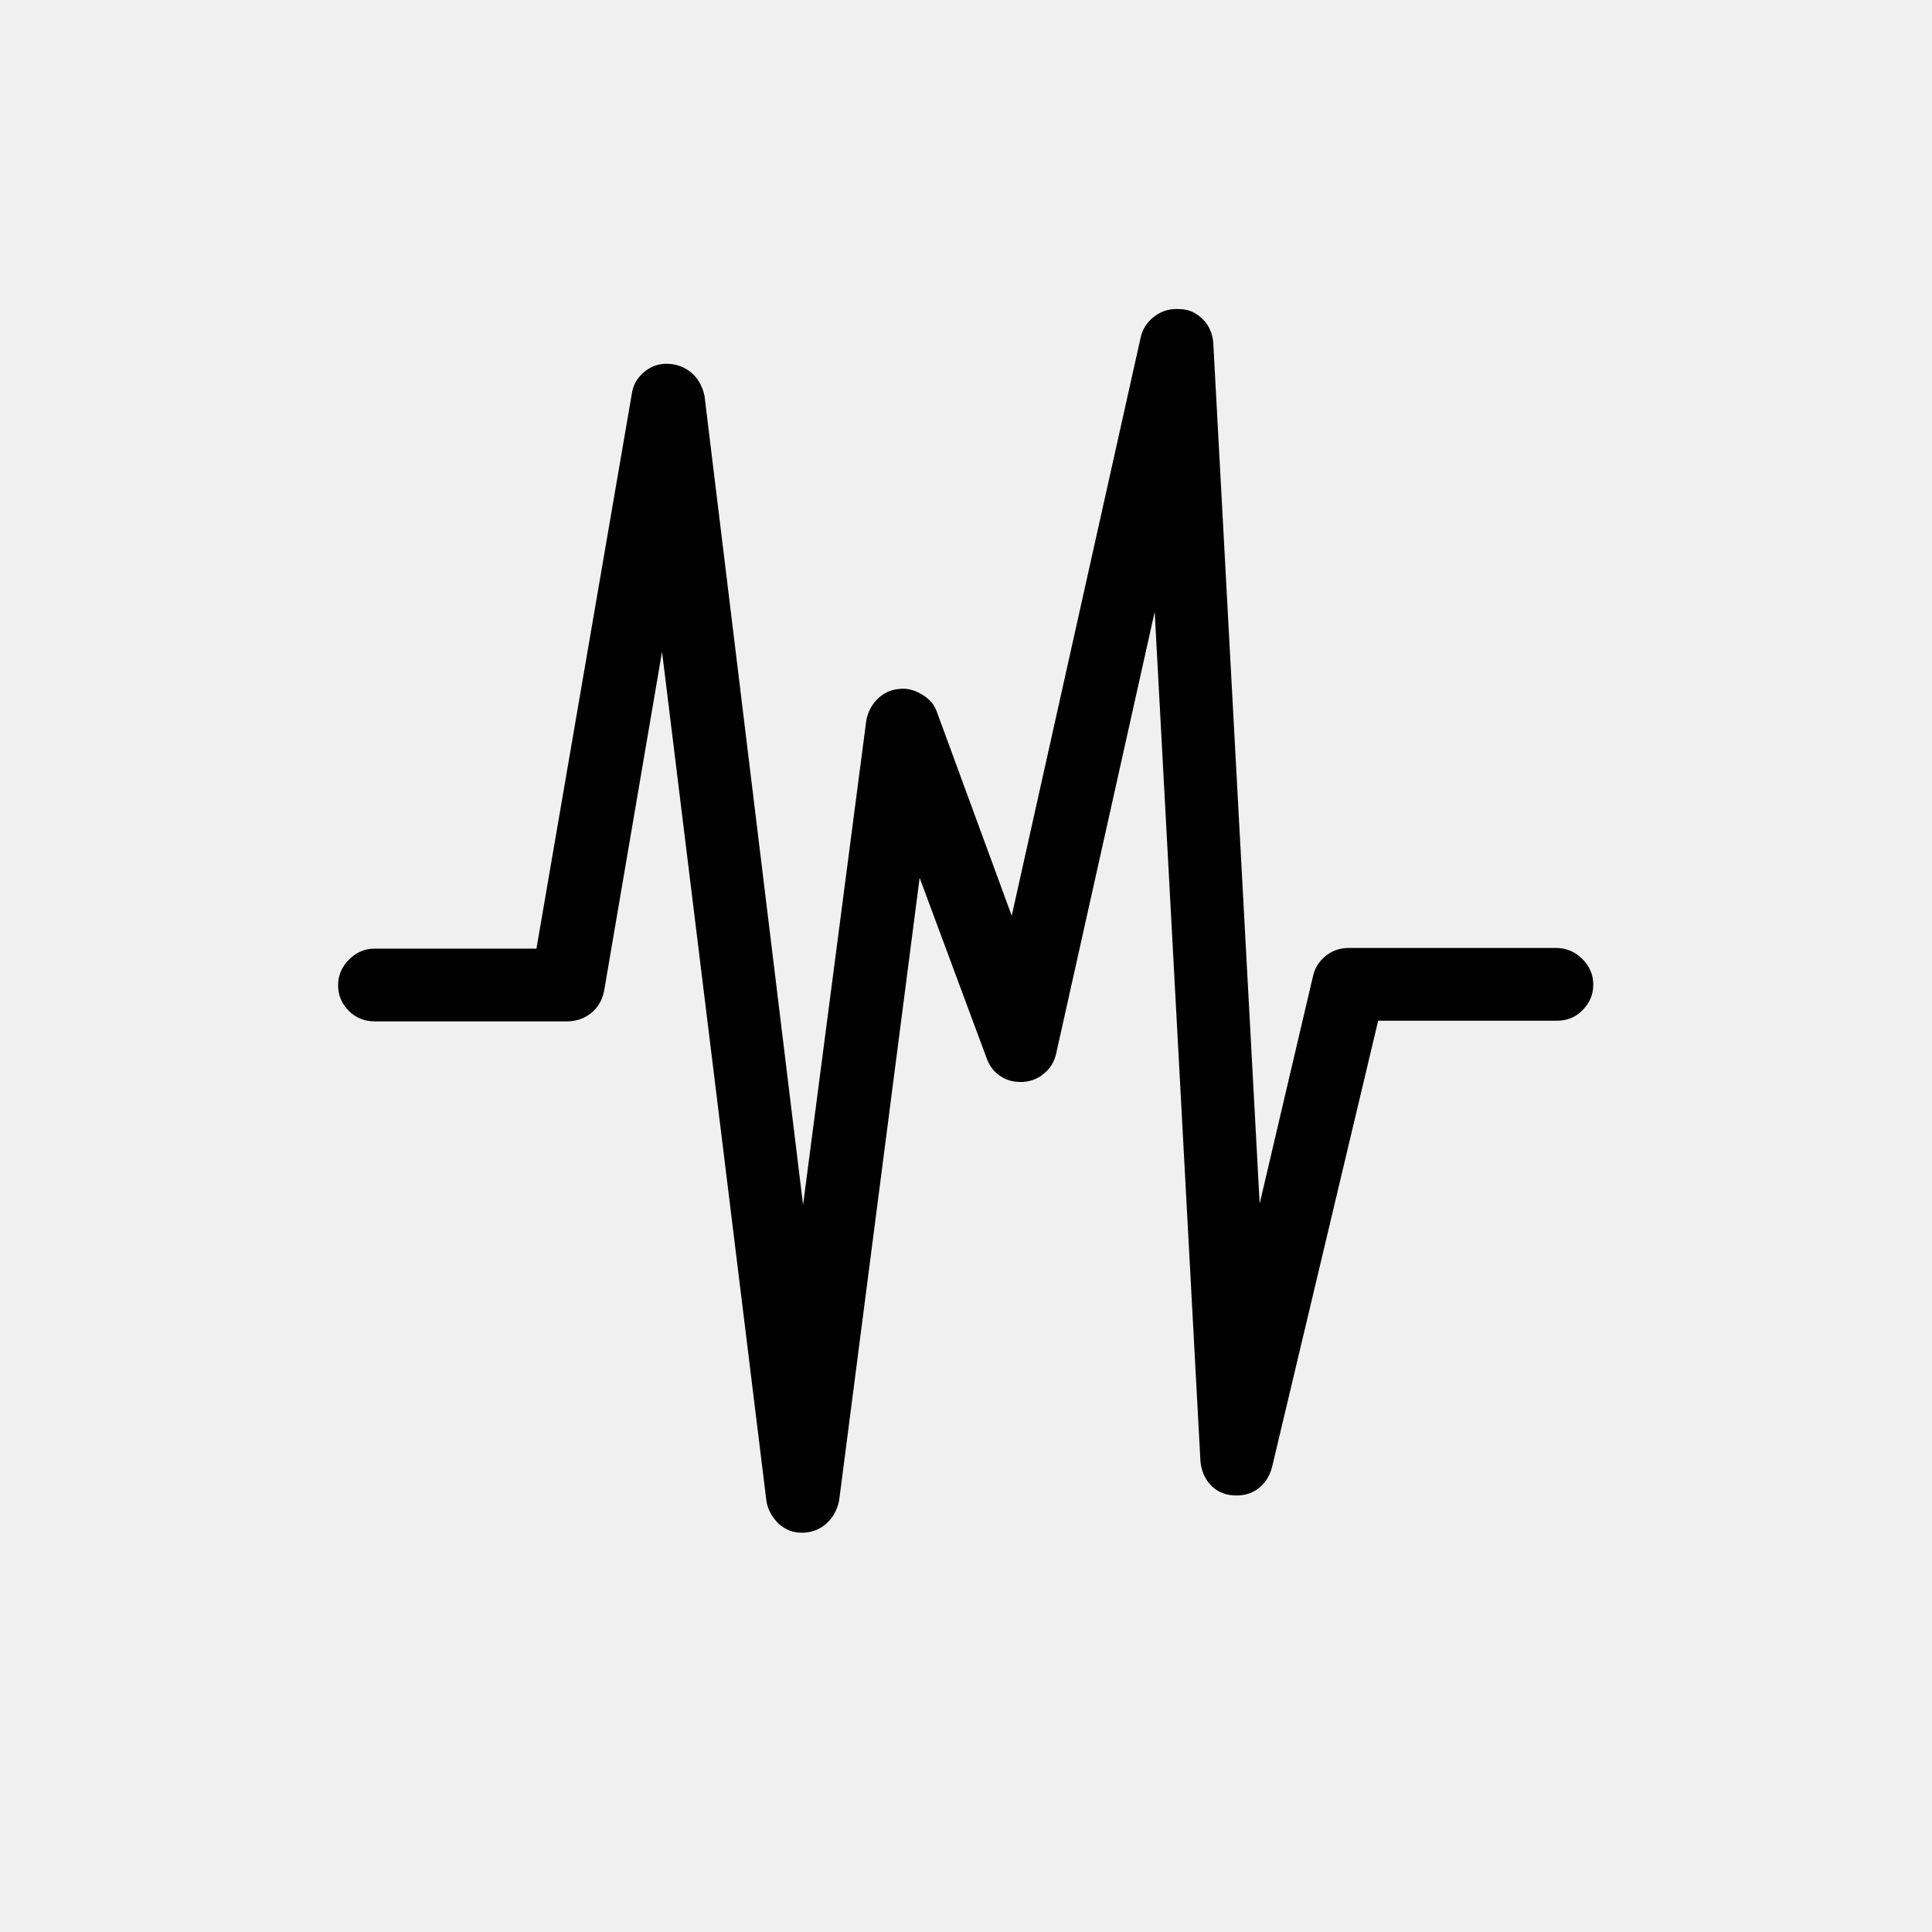
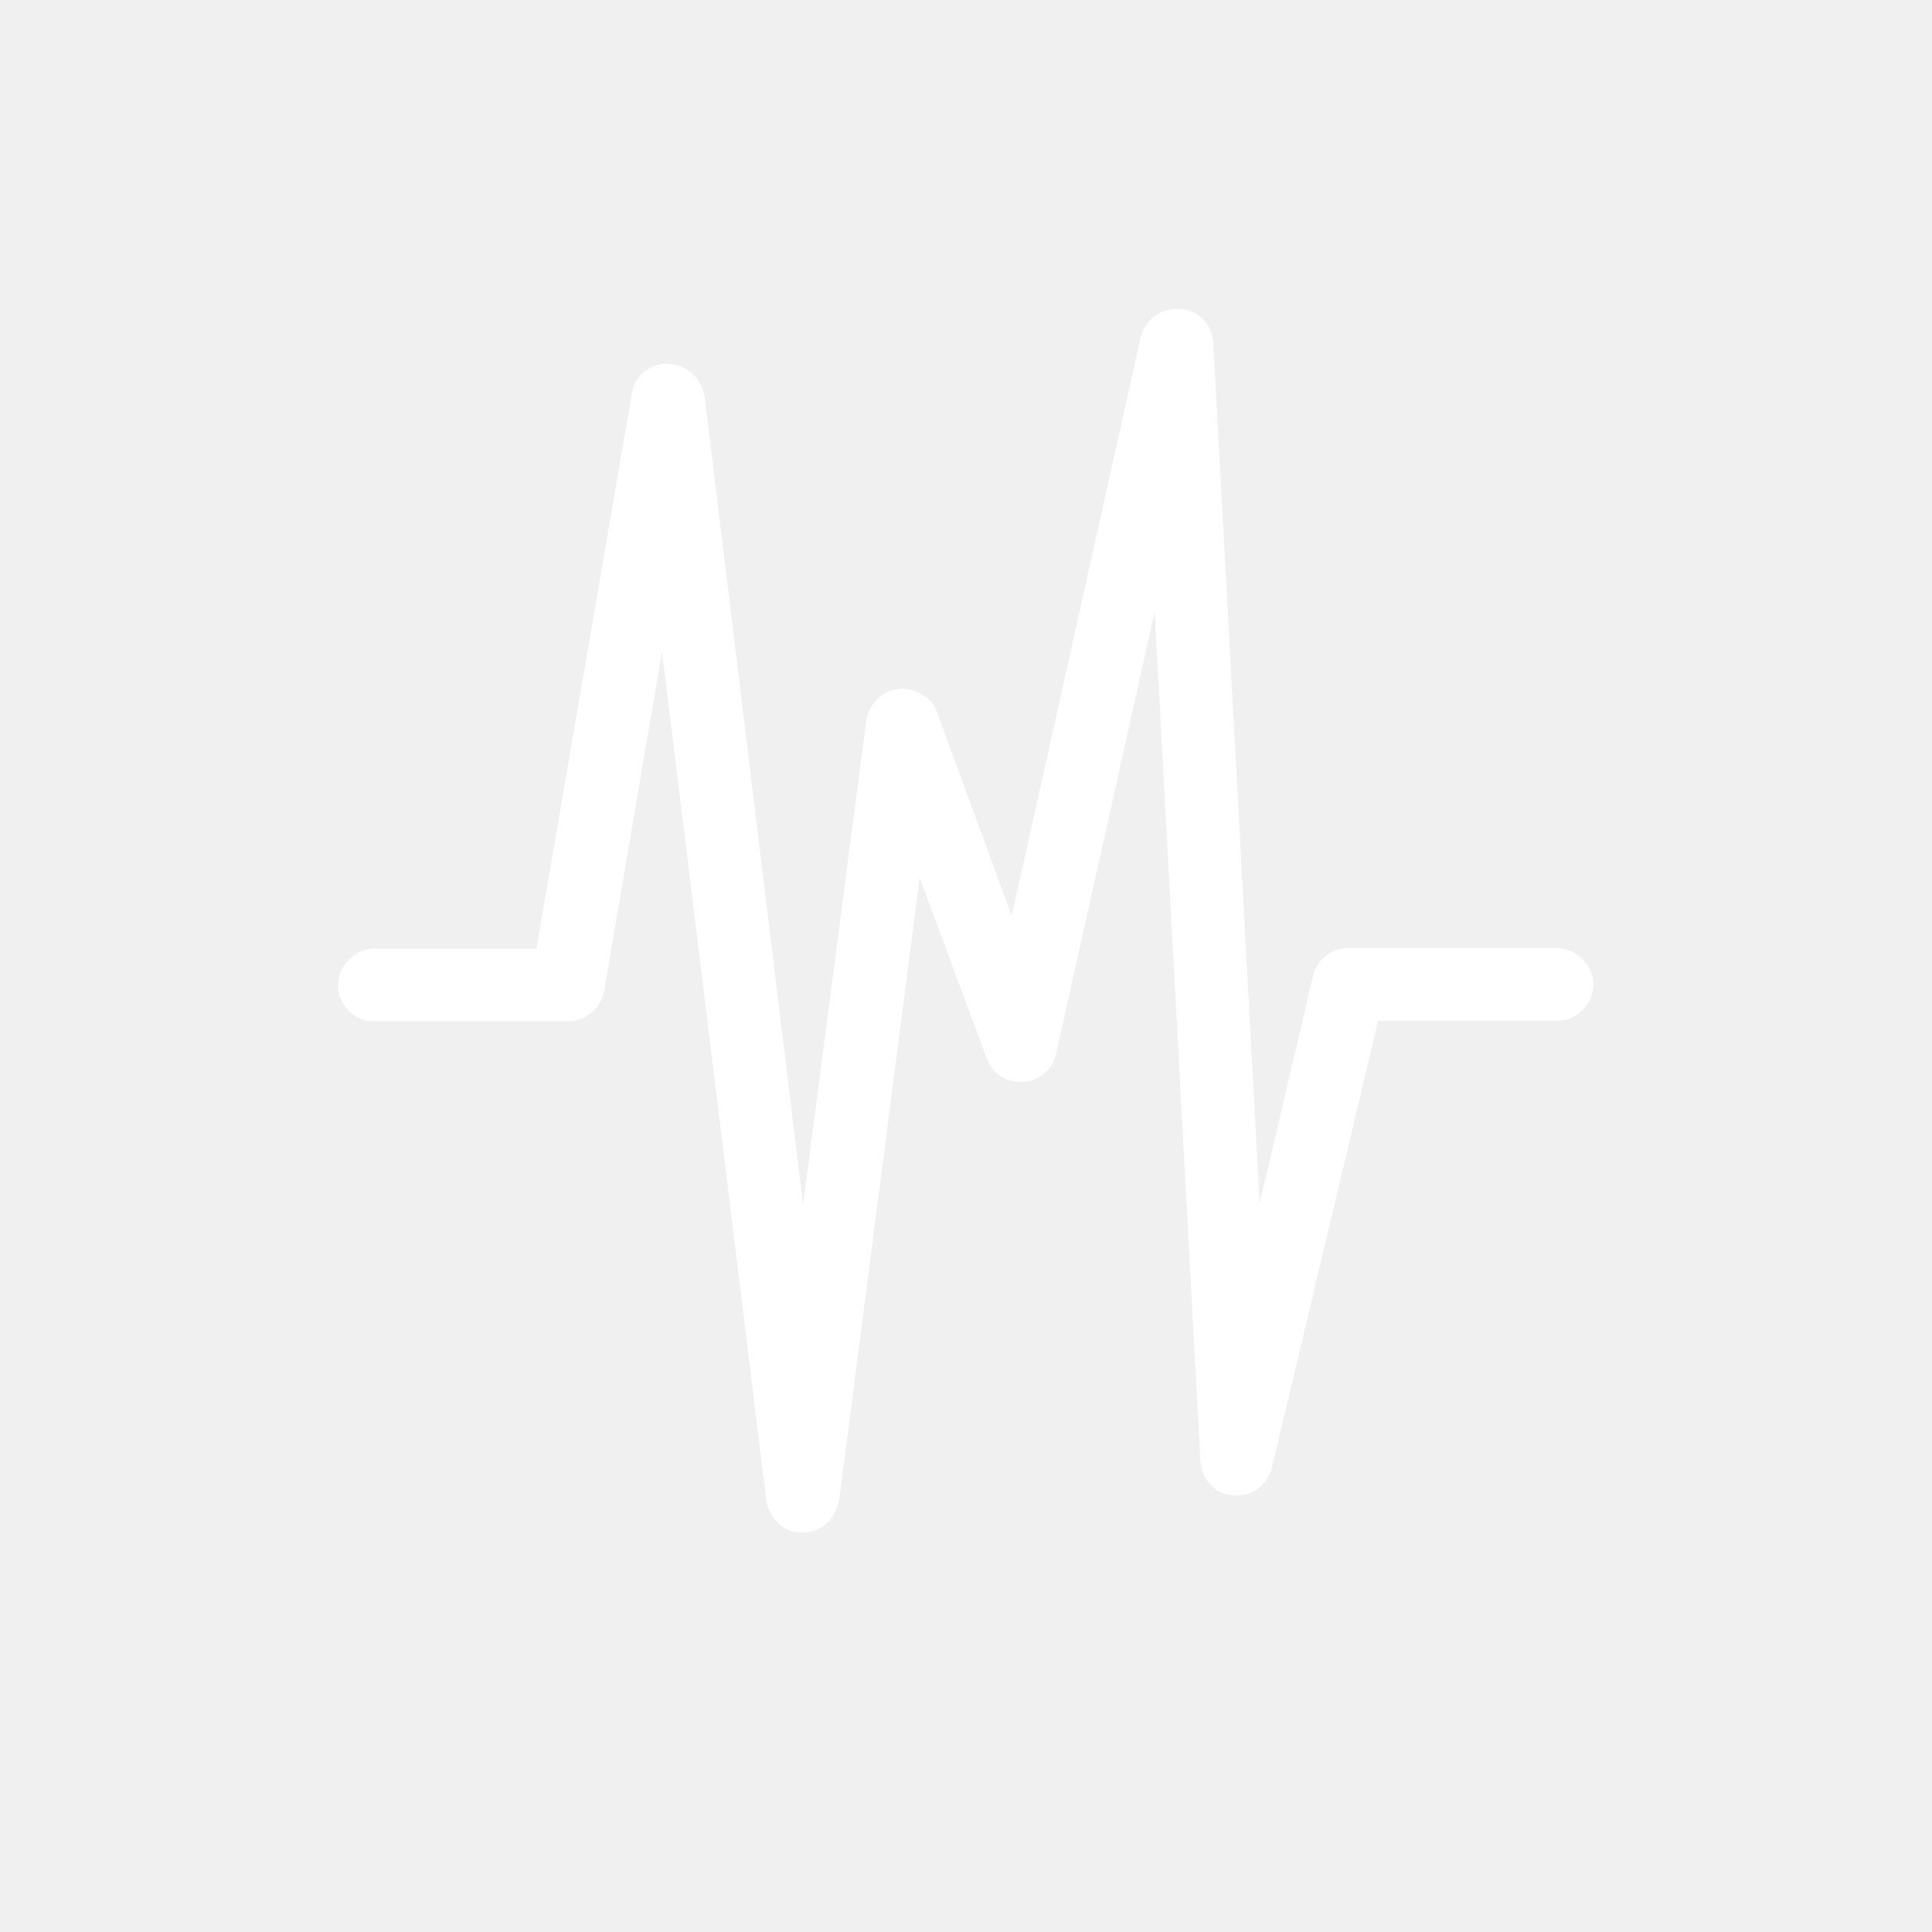
<svg xmlns="http://www.w3.org/2000/svg" version="1.1" id="Layer_1" x="0px" y="0px" viewBox="0 0 30 30" style="enable-background:new 0 0 30 30;" xml:space="preserve">
-   <path d="M5.25,15.3c0,0.16,0.06,0.29,0.17,0.4c0.11,0.11,0.25,0.16,0.4,0.16H8.8c0.14,0,0.27-0.04,0.38-0.13  c0.11-0.09,0.17-0.2,0.2-0.34l0.9-5.27l1.62,13.18c0.02,0.14,0.09,0.26,0.19,0.36c0.1,0.09,0.22,0.14,0.36,0.14  c0.15,0,0.28-0.05,0.38-0.14s0.17-0.21,0.2-0.36l1.25-9.67l1.04,2.8c0.04,0.11,0.1,0.2,0.2,0.27s0.2,0.1,0.32,0.1h0.05  c0.12-0.01,0.23-0.05,0.32-0.13c0.1-0.08,0.16-0.18,0.19-0.31l1.53-6.86l0.71,13.18c0.01,0.14,0.06,0.27,0.15,0.37  c0.09,0.1,0.21,0.16,0.36,0.17c0.14,0.01,0.27-0.02,0.38-0.1c0.11-0.08,0.18-0.19,0.22-0.33l1.65-6.94h2.77  c0.16,0,0.29-0.05,0.4-0.16c0.11-0.11,0.17-0.24,0.17-0.4c0-0.16-0.06-0.29-0.17-0.4c-0.11-0.11-0.25-0.17-0.4-0.17h-3.23  c-0.13,0-0.25,0.04-0.35,0.12s-0.17,0.18-0.2,0.31l-0.83,3.54L18.84,5.33c-0.01-0.14-0.06-0.27-0.16-0.37  c-0.1-0.1-0.22-0.16-0.36-0.16c-0.14-0.01-0.27,0.02-0.39,0.11s-0.19,0.2-0.22,0.34l-2,8.97l-1.16-3.16  c-0.04-0.12-0.12-0.21-0.24-0.28s-0.24-0.1-0.36-0.08c-0.13,0.01-0.24,0.07-0.33,0.16c-0.09,0.09-0.15,0.21-0.17,0.34l-0.98,7.51  L10.94,6.15c-0.03-0.14-0.09-0.26-0.19-0.35c-0.1-0.09-0.22-0.14-0.36-0.15c-0.14-0.01-0.27,0.03-0.38,0.12  c-0.11,0.09-0.18,0.2-0.2,0.35l-1.48,8.61H5.82c-0.16,0-0.29,0.06-0.4,0.17C5.31,15.01,5.25,15.14,5.25,15.3z" />
+   <path fill="white" d="M5.25,15.3c0,0.16,0.06,0.29,0.17,0.4c0.11,0.11,0.25,0.16,0.4,0.16H8.8c0.14,0,0.27-0.04,0.38-0.13  c0.11-0.09,0.17-0.2,0.2-0.34l0.9-5.27l1.62,13.18c0.02,0.14,0.09,0.26,0.19,0.36c0.1,0.09,0.22,0.14,0.36,0.14  c0.15,0,0.28-0.05,0.38-0.14s0.17-0.21,0.2-0.36l1.25-9.67l1.04,2.8c0.04,0.11,0.1,0.2,0.2,0.27s0.2,0.1,0.32,0.1h0.05  c0.12-0.01,0.23-0.05,0.32-0.13c0.1-0.08,0.16-0.18,0.19-0.31l1.53-6.86l0.71,13.18c0.01,0.14,0.06,0.27,0.15,0.37  c0.09,0.1,0.21,0.16,0.36,0.17c0.14,0.01,0.27-0.02,0.38-0.1c0.11-0.08,0.18-0.19,0.22-0.33l1.65-6.94h2.77  c0.16,0,0.29-0.05,0.4-0.16c0.11-0.11,0.17-0.24,0.17-0.4c0-0.16-0.06-0.29-0.17-0.4c-0.11-0.11-0.25-0.17-0.4-0.17h-3.23  c-0.13,0-0.25,0.04-0.35,0.12s-0.17,0.18-0.2,0.31l-0.83,3.54L18.84,5.33c-0.01-0.14-0.06-0.27-0.16-0.37  c-0.1-0.1-0.22-0.16-0.36-0.16c-0.14-0.01-0.27,0.02-0.39,0.11s-0.19,0.2-0.22,0.34l-2,8.97l-1.16-3.16  c-0.04-0.12-0.12-0.21-0.24-0.28s-0.24-0.1-0.36-0.08c-0.13,0.01-0.24,0.07-0.33,0.16c-0.09,0.09-0.15,0.21-0.17,0.34l-0.98,7.51  L10.94,6.15c-0.03-0.14-0.09-0.26-0.19-0.35c-0.1-0.09-0.22-0.14-0.36-0.15c-0.14-0.01-0.27,0.03-0.38,0.12  c-0.11,0.09-0.18,0.2-0.2,0.35l-1.48,8.61H5.82c-0.16,0-0.29,0.06-0.4,0.17C5.31,15.01,5.25,15.14,5.25,15.3z" />
</svg>
